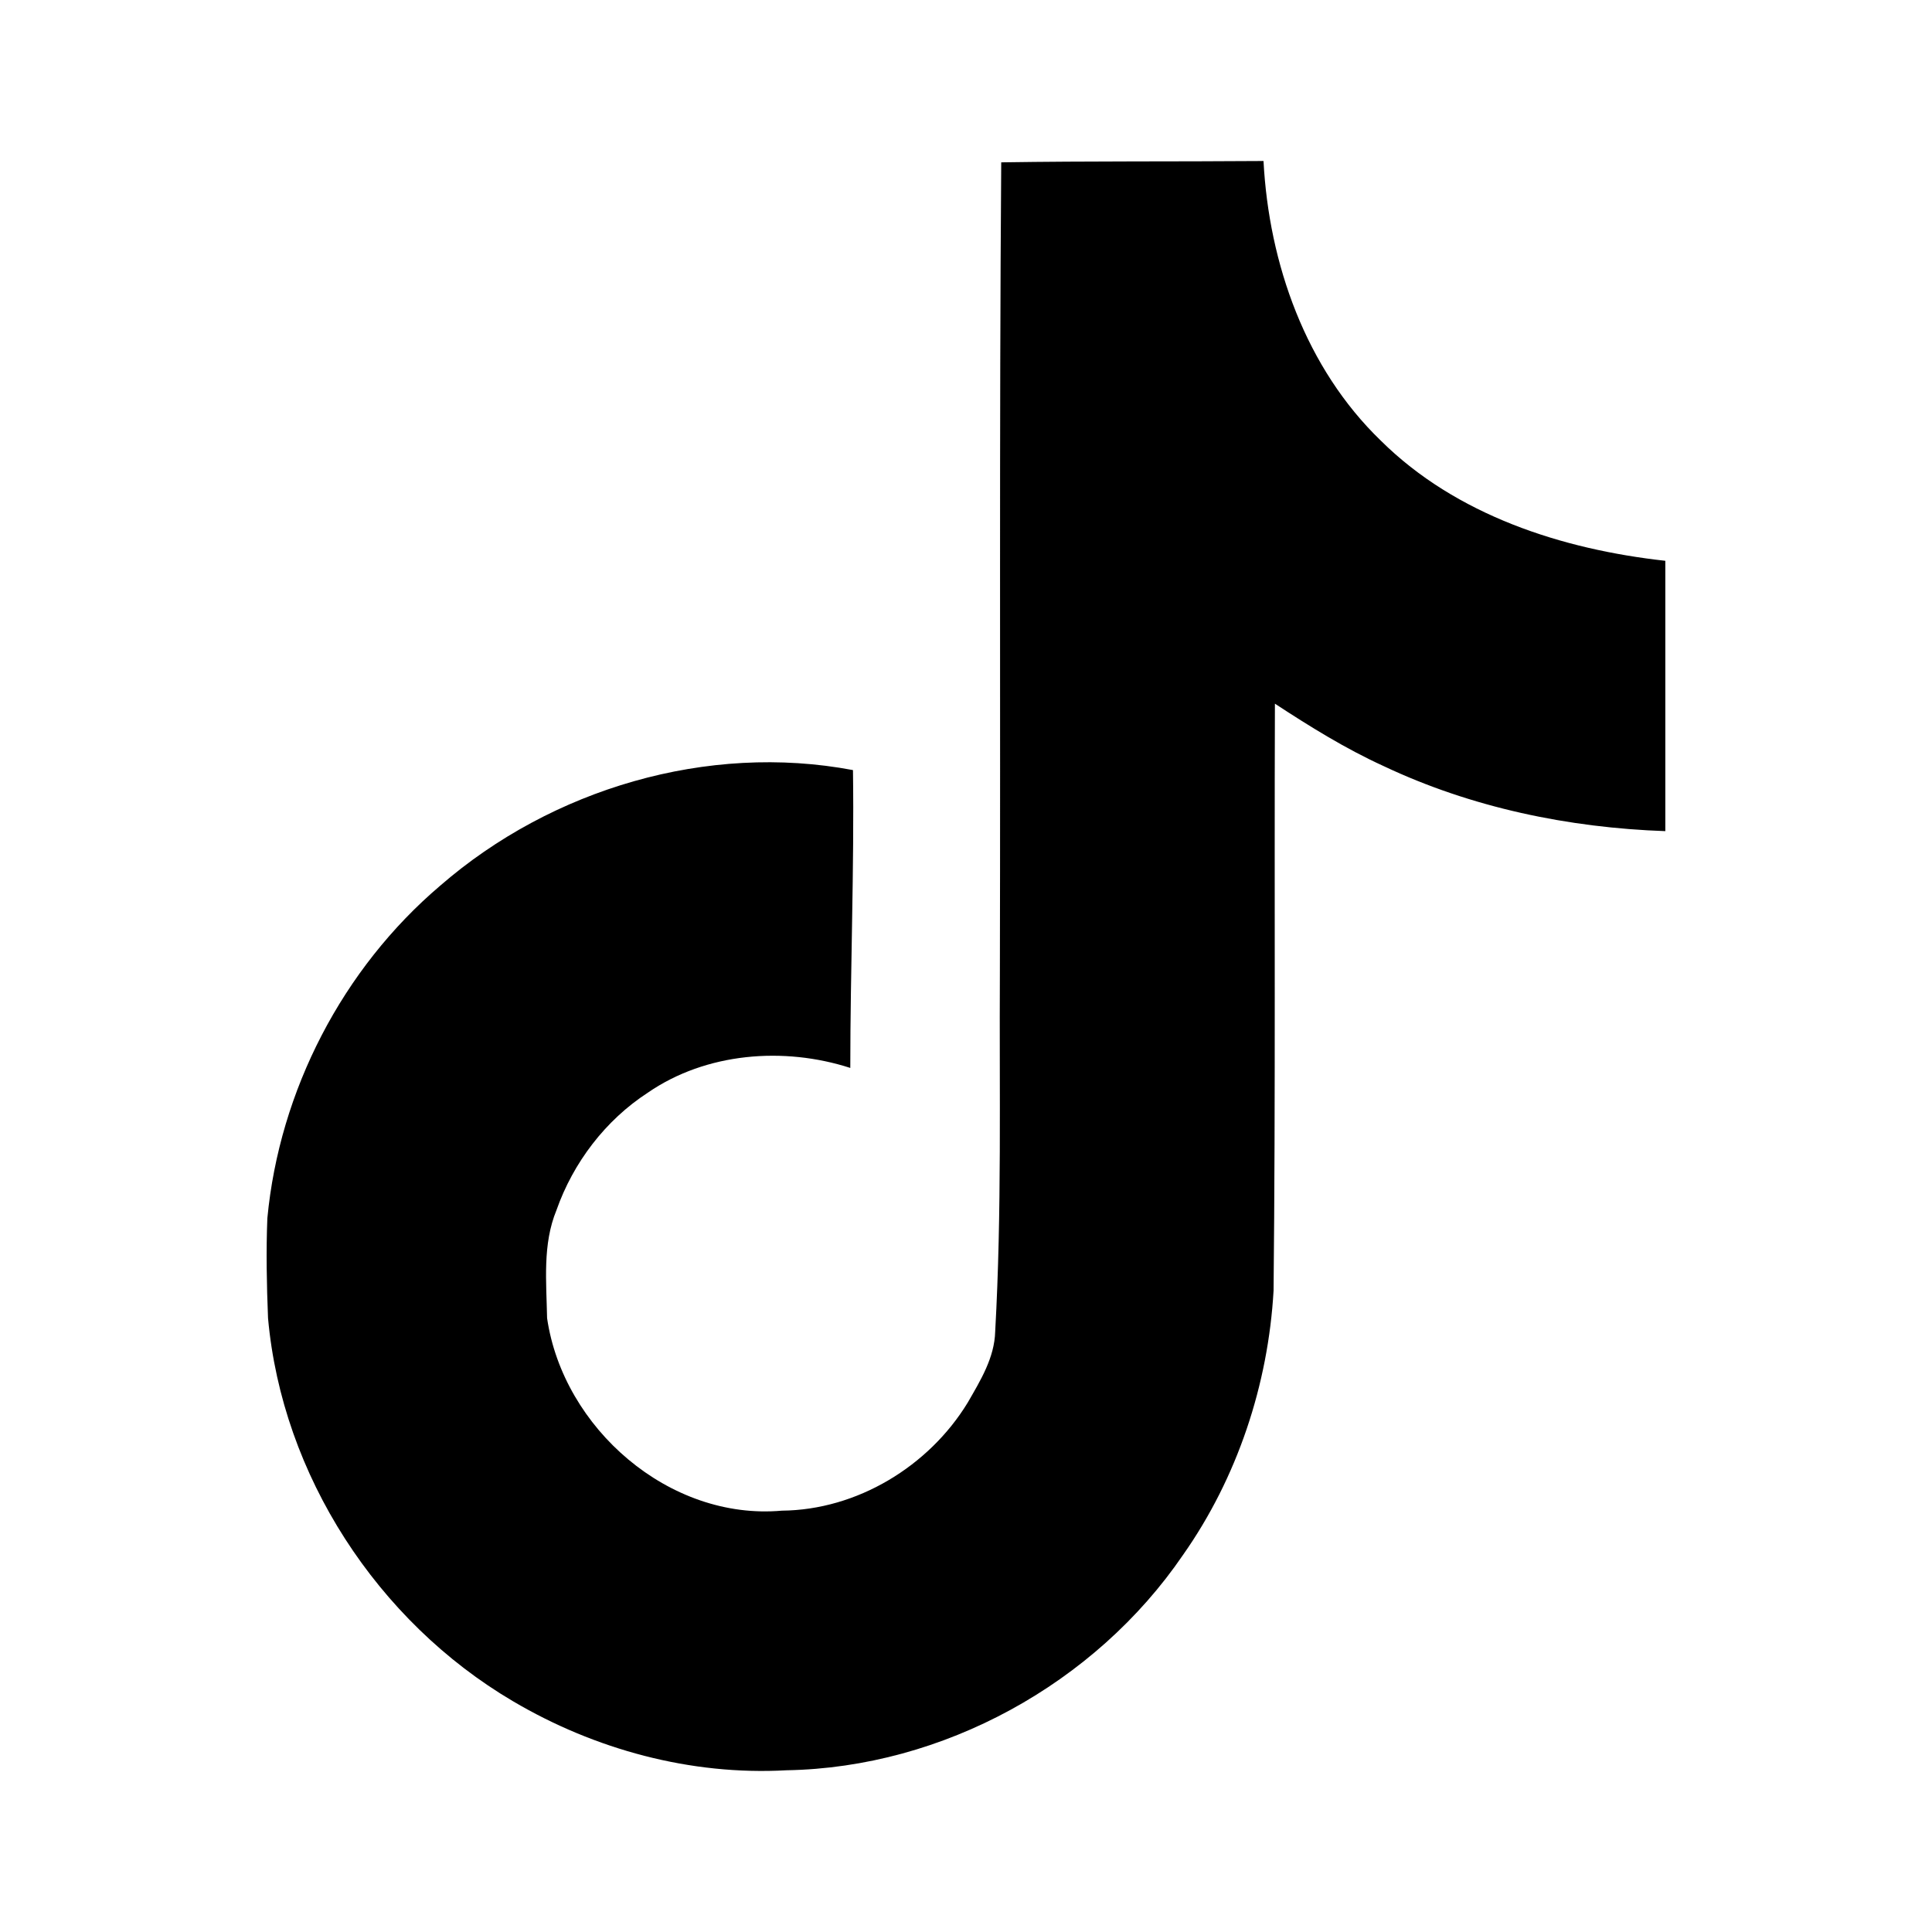
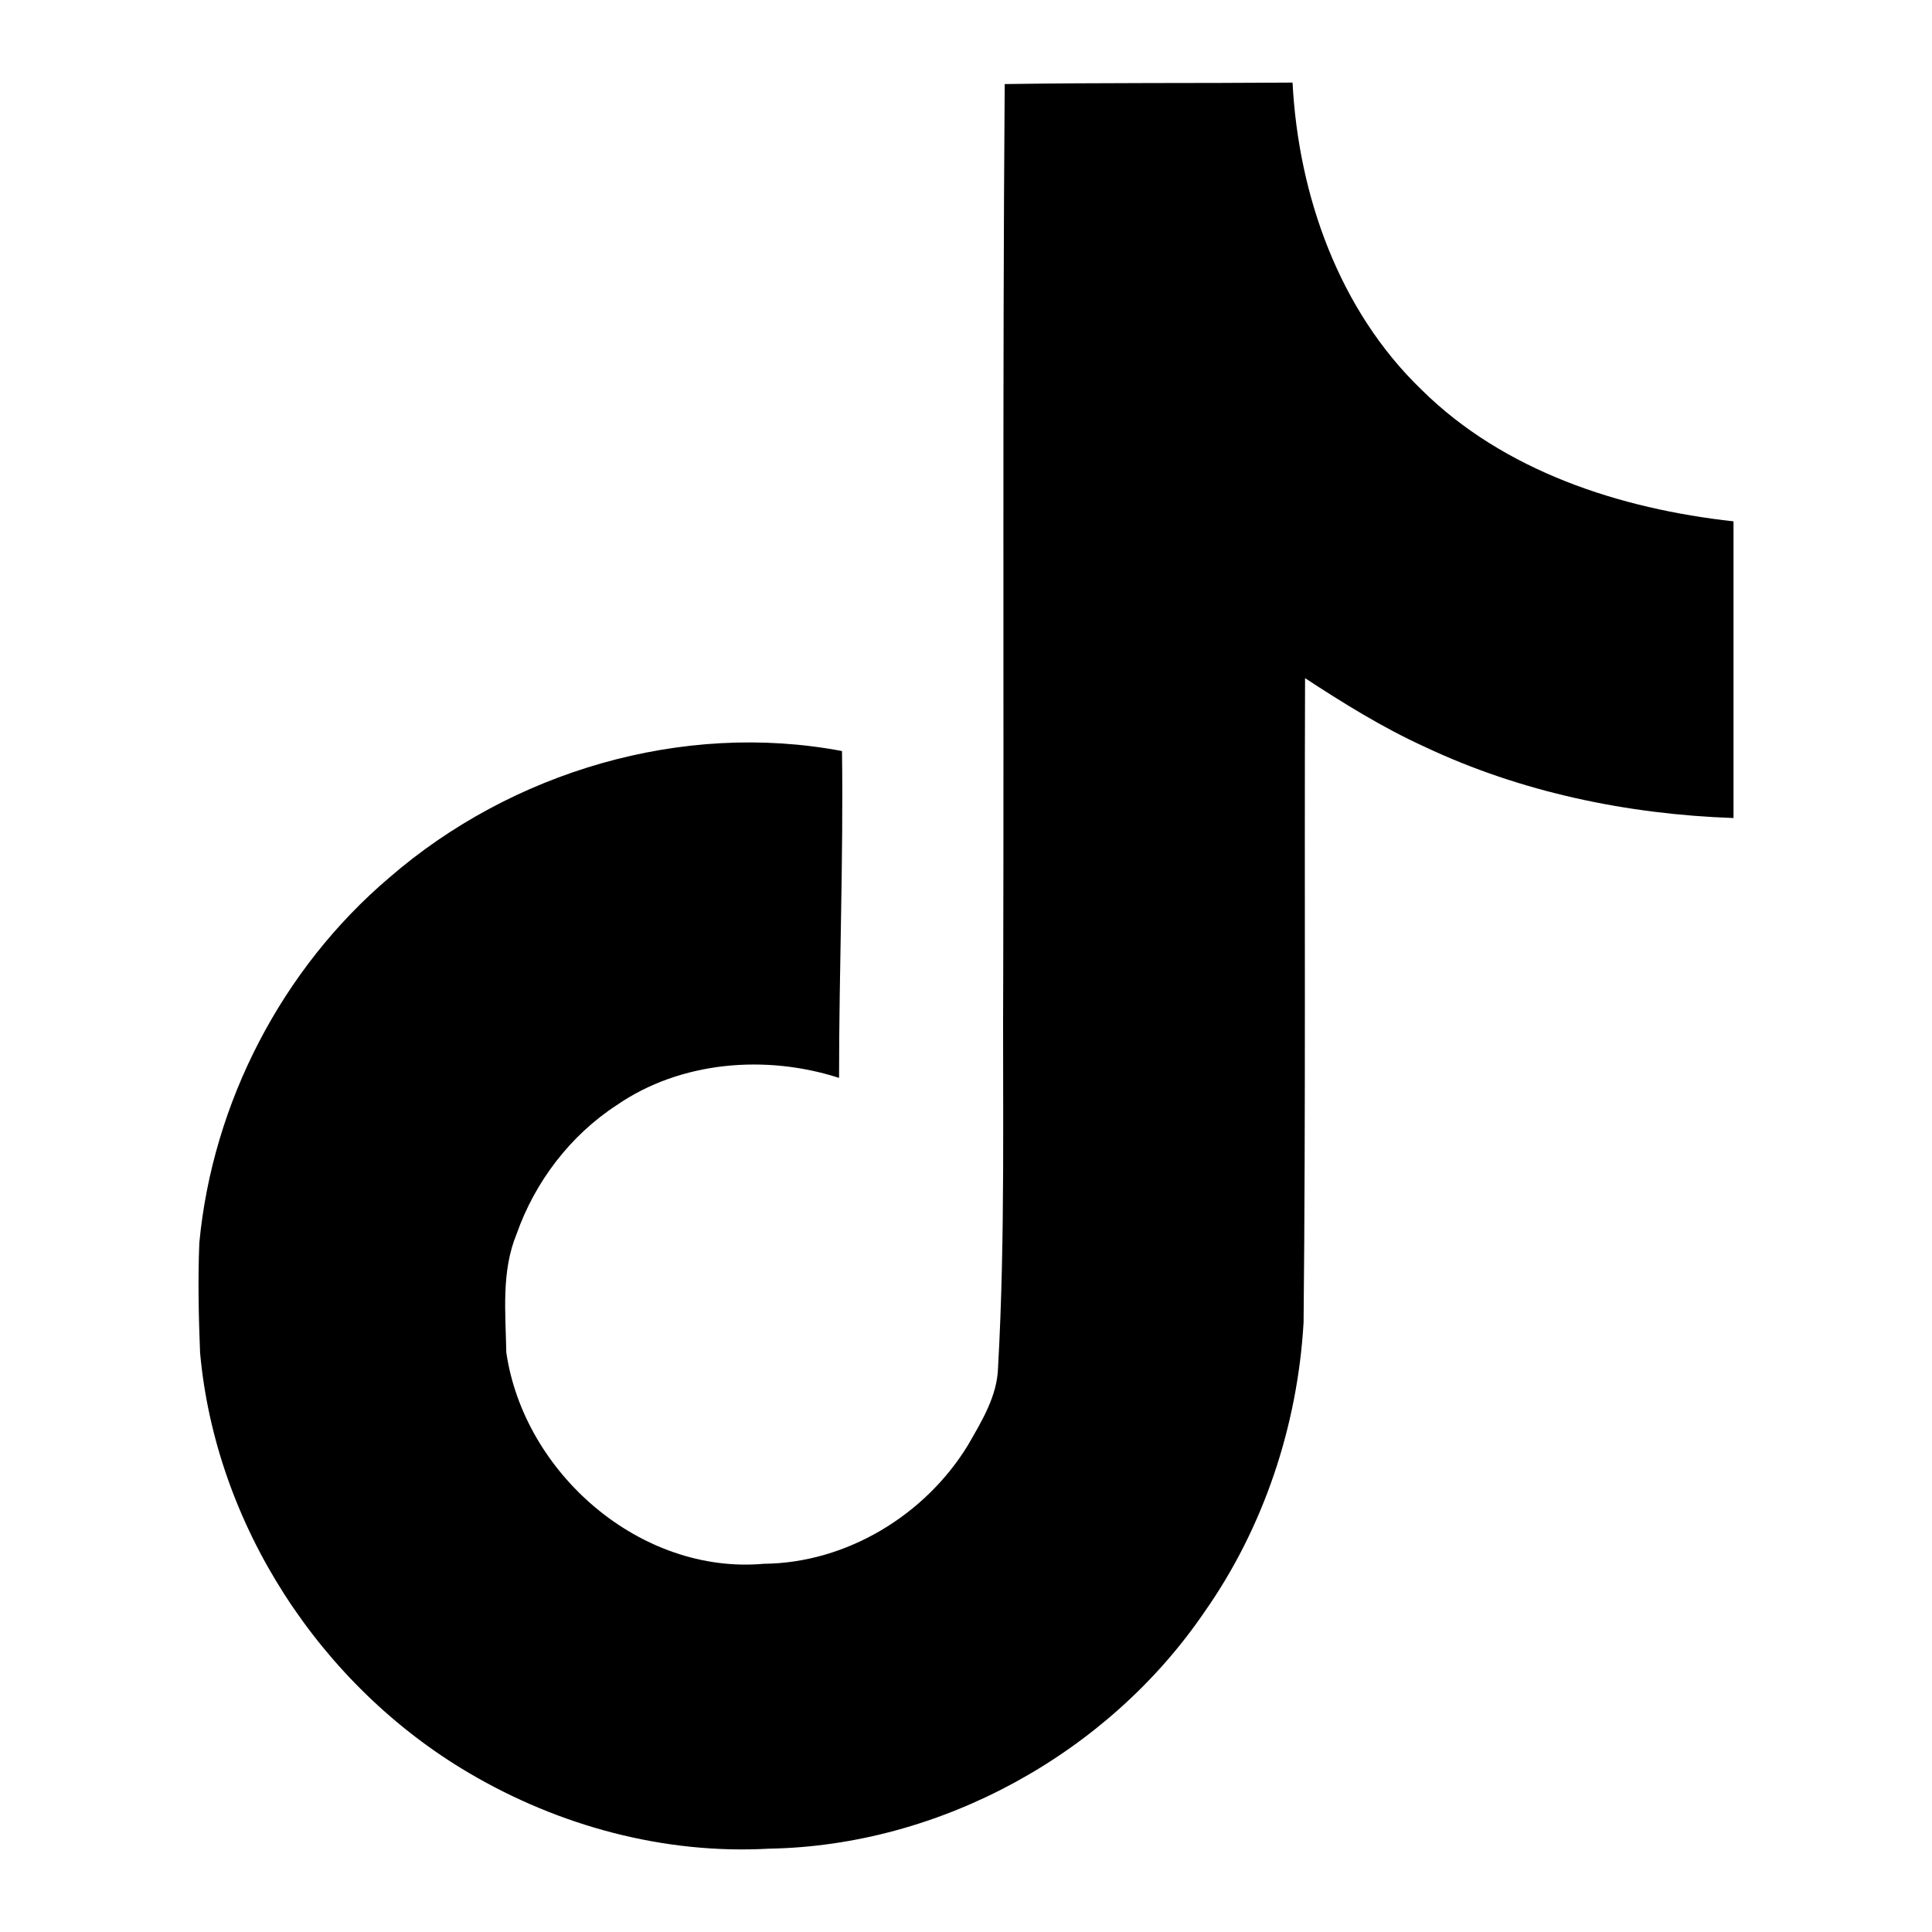
<svg xmlns="http://www.w3.org/2000/svg" viewBox="-2 -2 24 24" fill="currentColor">
-   <g transform="translate(0.0005 0) scale(0.8333)">
+   <g transform="translate(-0.9734 -0.974) scale(0.9145)">
    <path d="M12.525.02c1.31-.02 2.61-.01 3.91-.02.08 1.53.63 3.09 1.75 4.17 1.12 1.11 2.7 1.62 4.24 1.79v4.03c-1.44-.05-2.89-.35-4.2-.97-.57-.26-1.1-.59-1.62-.93-.01 2.92.01 5.84-.02 8.75-.08 1.4-.54 2.79-1.35 3.94-1.31 1.92-3.58 3.17-5.91 3.21-1.43.08-2.86-.31-4.08-1.03-2.02-1.19-3.44-3.37-3.65-5.71-.02-.5-.03-1-.01-1.49.18-1.9 1.12-3.72 2.58-4.96 1.66-1.44 3.98-2.13 6.15-1.72.02 1.48-.04 2.96-.04 4.44-.99-.32-2.15-.23-3.02.37-.63.41-1.11 1.04-1.36 1.75-.21.51-.15 1.07-.14 1.61.24 1.64 1.82 3.02 3.5 2.87 1.12-.01 2.19-.66 2.77-1.61.19-.33.4-.67.41-1.06.1-1.79.06-3.57.07-5.36.01-4.03-.01-8.05.02-12.07z" />
  </g>
</svg>
